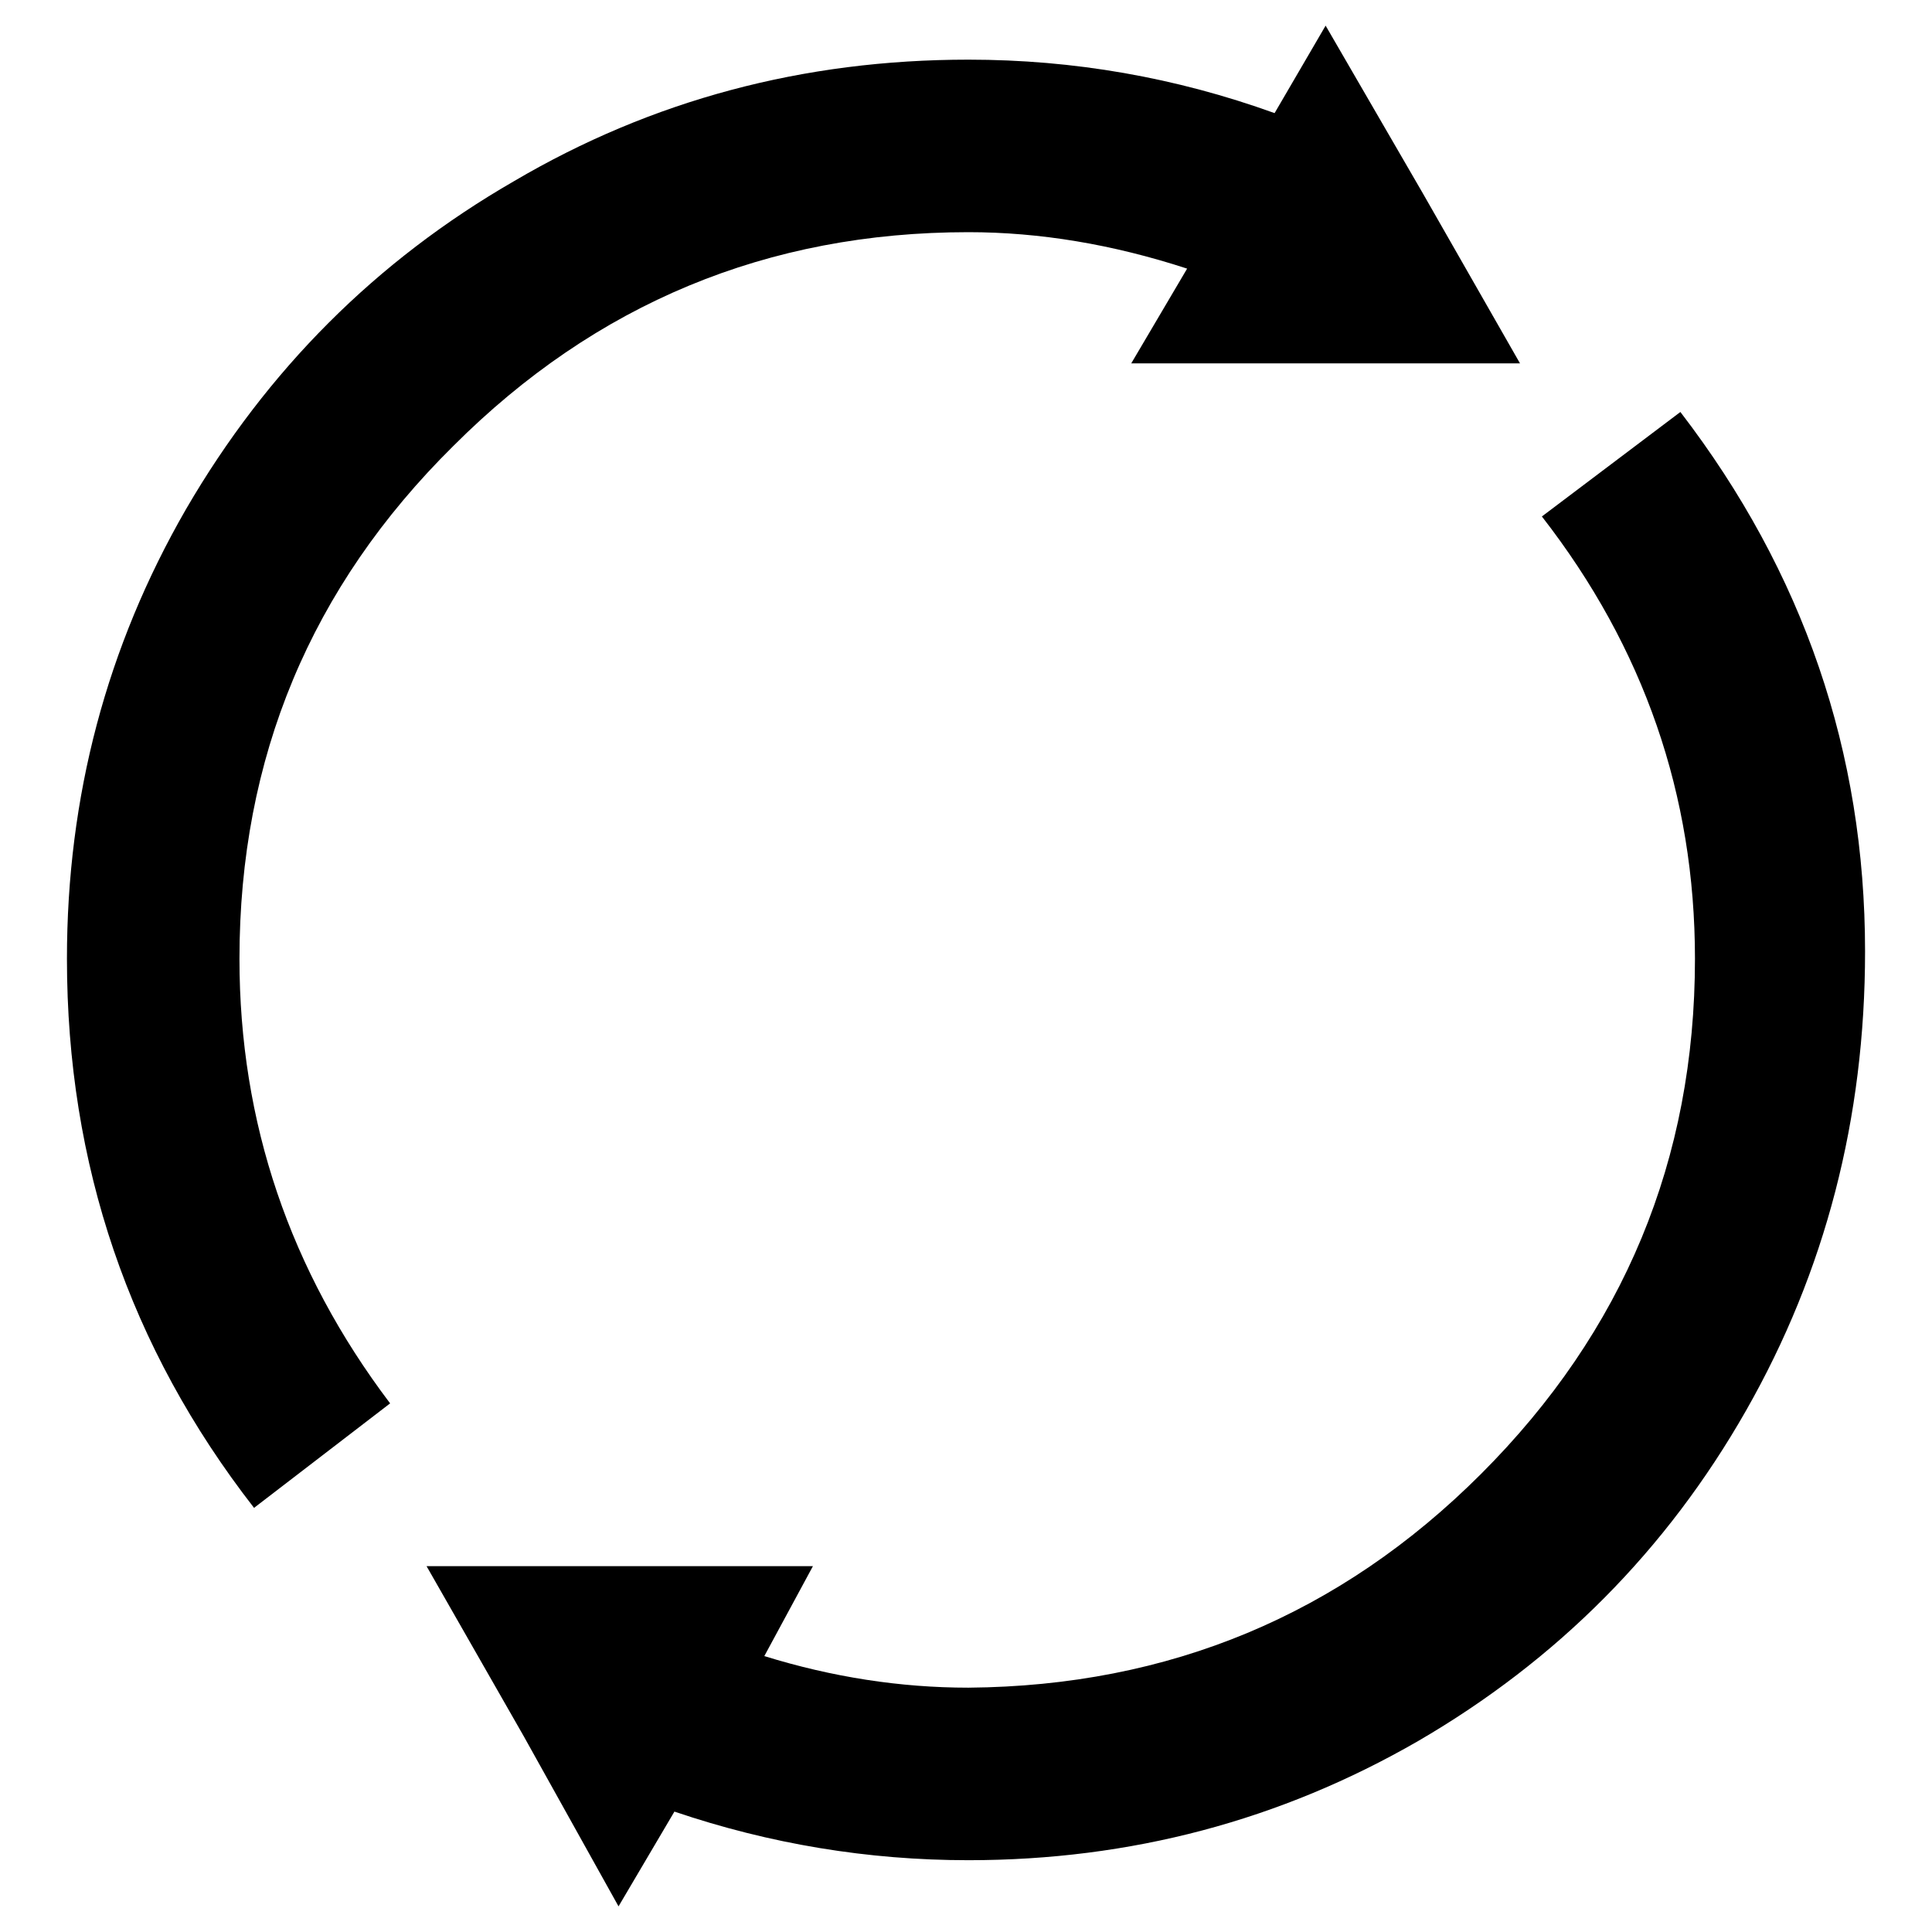
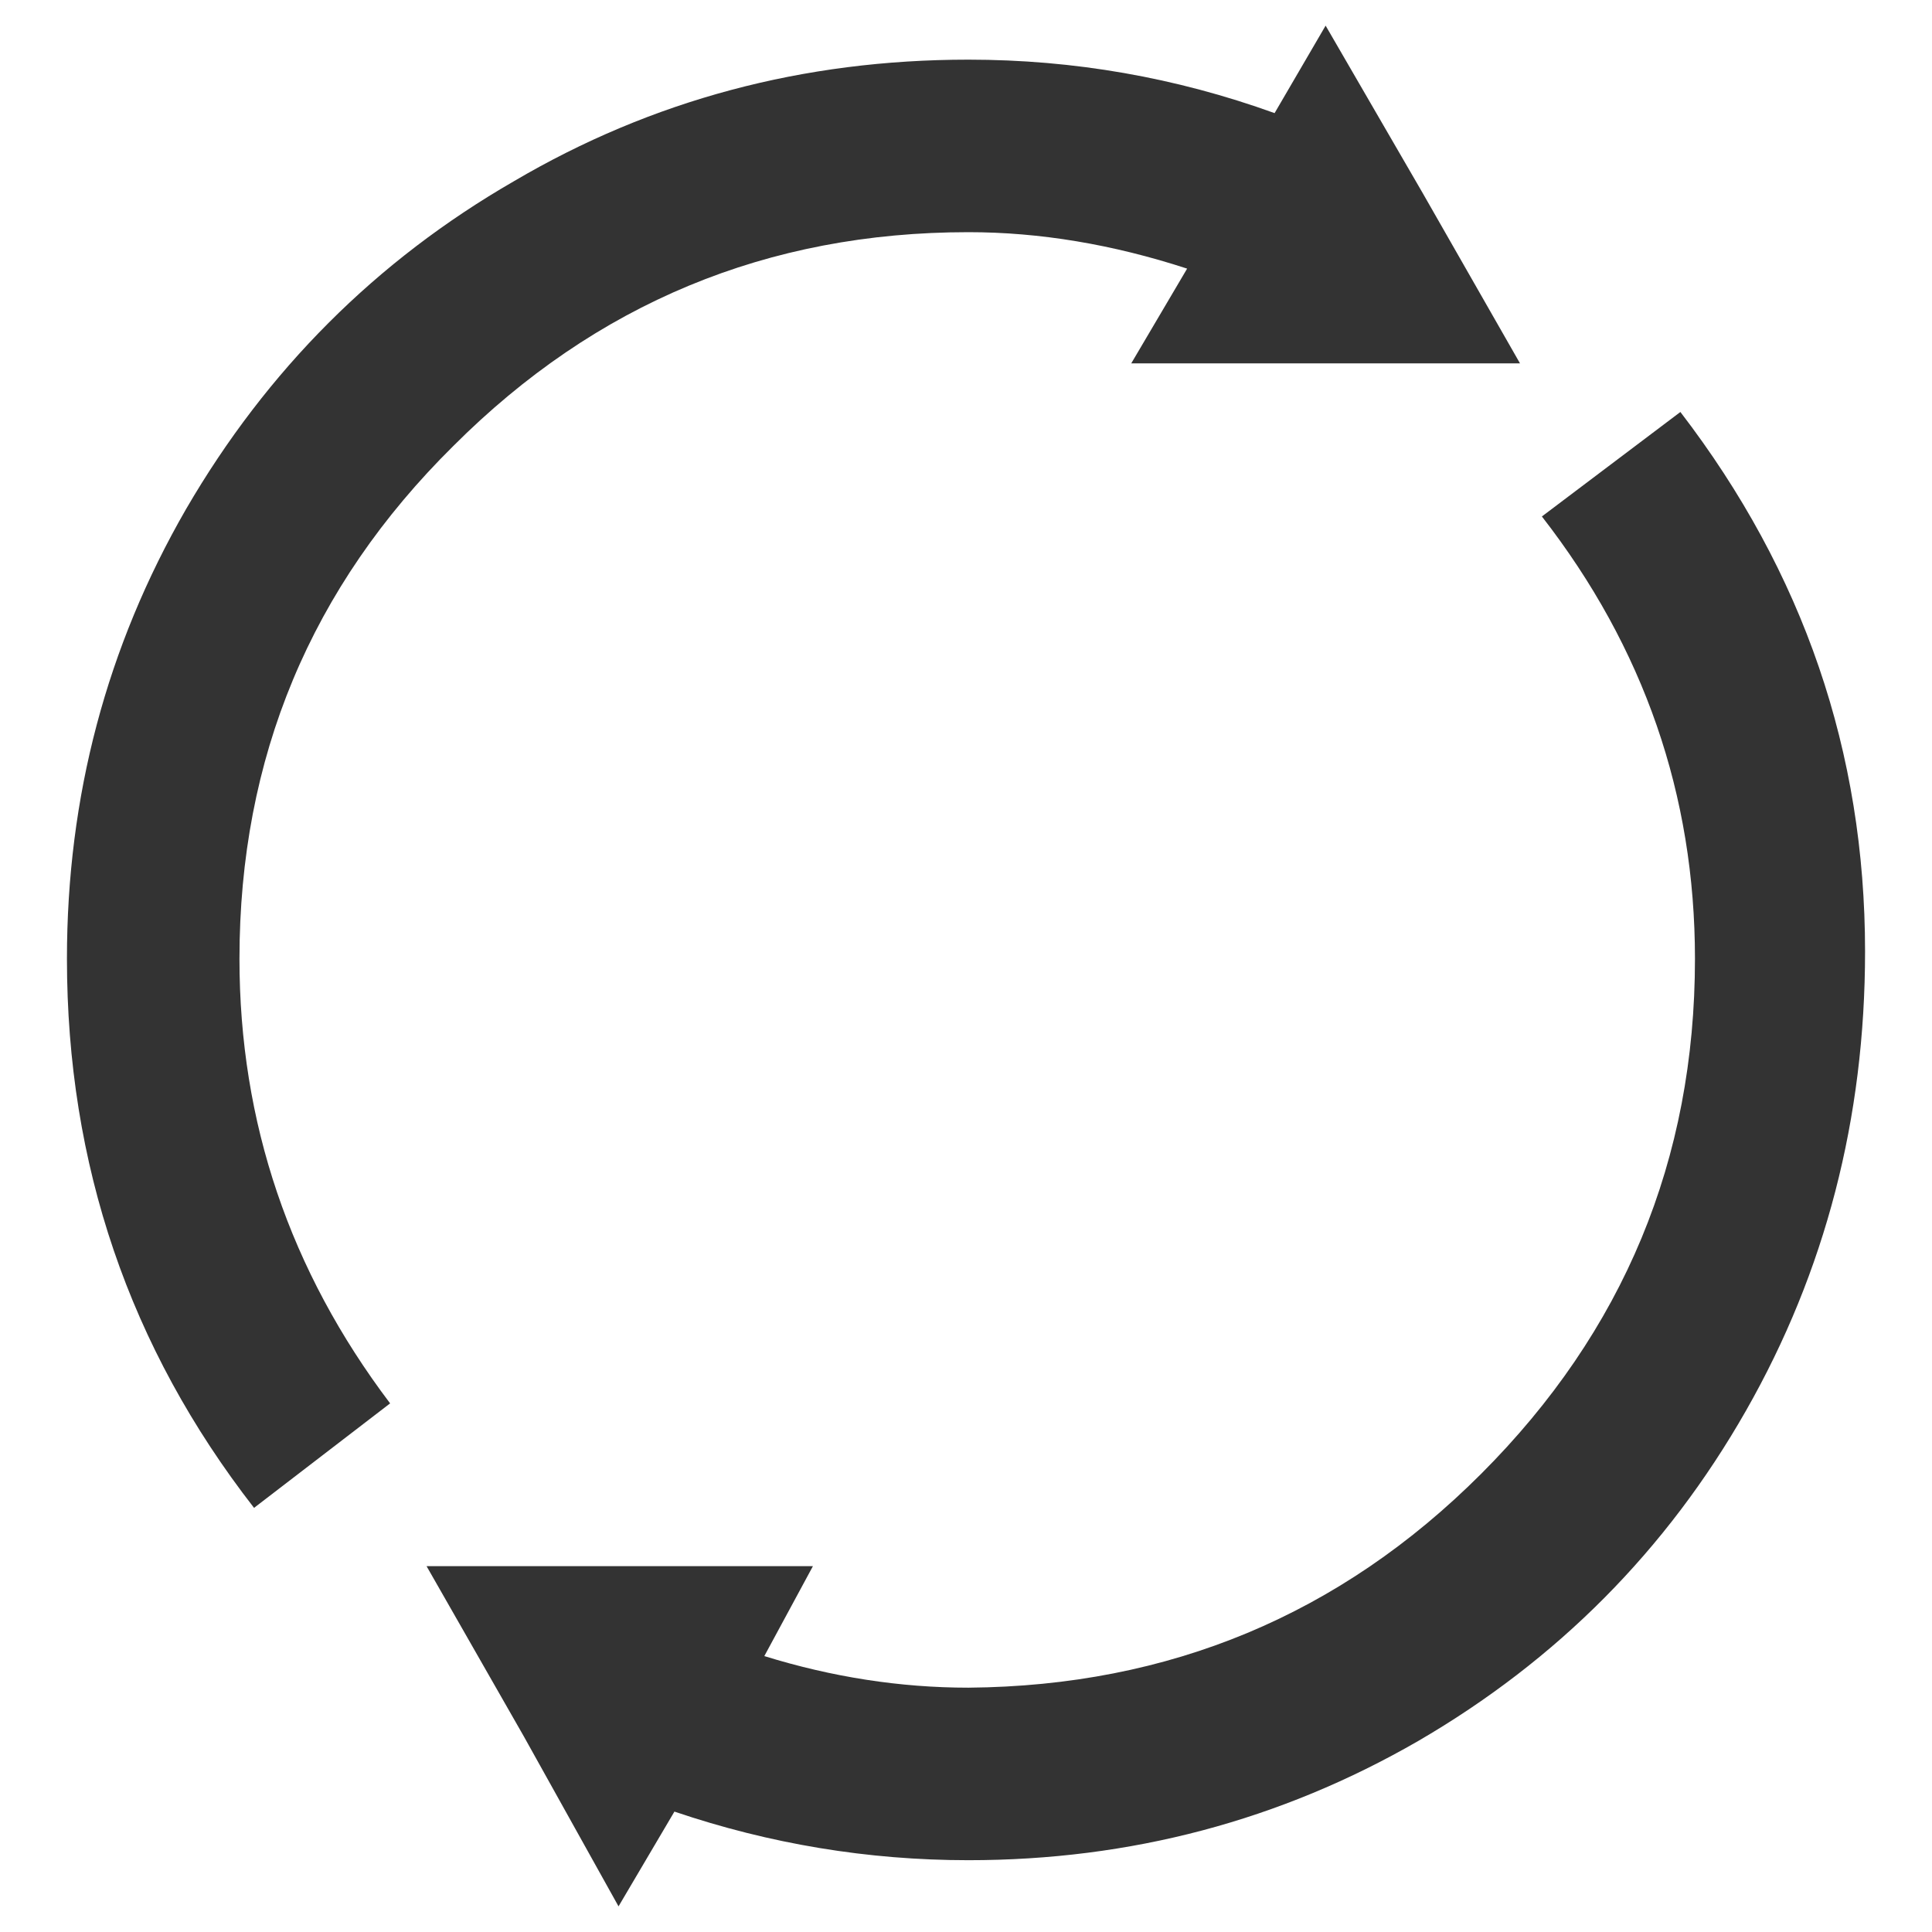
<svg xmlns="http://www.w3.org/2000/svg" width="512" height="512" viewBox="0 0 512 512" id="svg2" version="1.1">
  <defs id="defs4" />
  <g id="layer1" transform="translate(0,-540.3622)">
-     <g style="font-style:normal;font-variant:normal;font-weight:500;font-stretch:normal;font-size:659.399px;line-height:125%;font-family:RaphaelIcons;-inkscape-font-specification:'RaphaelIcons, Medium';text-align:start;letter-spacing:0px;word-spacing:0px;writing-mode:lr-tb;text-anchor:start;fill:#000000;fill-opacity:1;stroke:none;stroke-width:1px;stroke-linecap:butt;stroke-linejoin:miter;stroke-opacity:1" id="text4136">
-       <path d="m 256.644,601.891 q -79.849,0 -136.516,56.667 -56.667,56.023 -56.667,135.872 0,65.038 39.925,117.842 l -36.061,27.69 Q 17.741,876.211 17.741,794.43 q 0,-64.394 31.553,-119.13 32.197,-55.379 86.932,-86.932 54.735,-32.197 120.418,-32.197 41.856,0 81.137,14.167 l 13.523,-23.182 25.758,44.432 25.758,45.076 -103.031,0 14.811,-25.114 q -29.621,-9.659 -57.955,-9.659 z m 188.676,47.652 q 48.94,63.75 48.94,142.956 0,66.326 -31.553,121.705 -31.553,55.379 -86.932,87.576 -54.735,31.553 -119.13,31.553 -39.925,0 -77.917,-12.879 l -14.811,25.114 -25.114,-45.076 -25.758,-45.076 102.387,0 -12.879,23.826 q 27.046,8.371 54.091,8.371 79.849,-0.644 135.872,-56.667 56.667,-56.667 56.667,-136.516 0,-65.038 -40.568,-117.198 l 36.705,-27.69 z" style="" id="path3336" />
+     <g style="font-style:normal;font-variant:normal;font-weight:500;font-stretch:normal;font-size:659.399px;line-height:125%;font-family:RaphaelIcons;-inkscape-font-specification:'RaphaelIcons, Medium';text-align:start;letter-spacing:0px;word-spacing:0px;writing-mode:lr-tb;text-anchor:start;fill:#333333;fill-opacity:1;stroke:none;stroke-width:1px;stroke-linecap:butt;stroke-linejoin:miter;stroke-opacity:1" id="text4136">
+       <path d="m 256.644,601.891 q -79.849,0 -136.516,56.667 -56.667,56.023 -56.667,135.872 0,65.038 39.925,117.842 l -36.061,27.69 Q 17.741,876.211 17.741,794.43 q 0,-64.394 31.553,-119.13 32.197,-55.379 86.932,-86.932 54.735,-32.197 120.418,-32.197 41.856,0 81.137,14.167 l 13.523,-23.182 25.758,44.432 25.758,45.076 -103.031,0 14.811,-25.114 q -29.621,-9.659 -57.955,-9.659 z m 188.676,47.652 q 48.94,63.75 48.94,142.956 0,66.326 -31.553,121.705 -31.553,55.379 -86.932,87.576 -54.735,31.553 -119.13,31.553 -39.925,0 -77.917,-12.879 l -14.811,25.114 -25.114,-45.076 -25.758,-45.076 102.387,0 -12.879,23.826 q 27.046,8.371 54.091,8.371 79.849,-0.644 135.872,-56.667 56.667,-56.667 56.667,-136.516 0,-65.038 -40.568,-117.198 l 36.705,-27.69 z" style="fill:#333333;fill-opacity:1" id="path3336" />
    </g>
  </g>
</svg>
